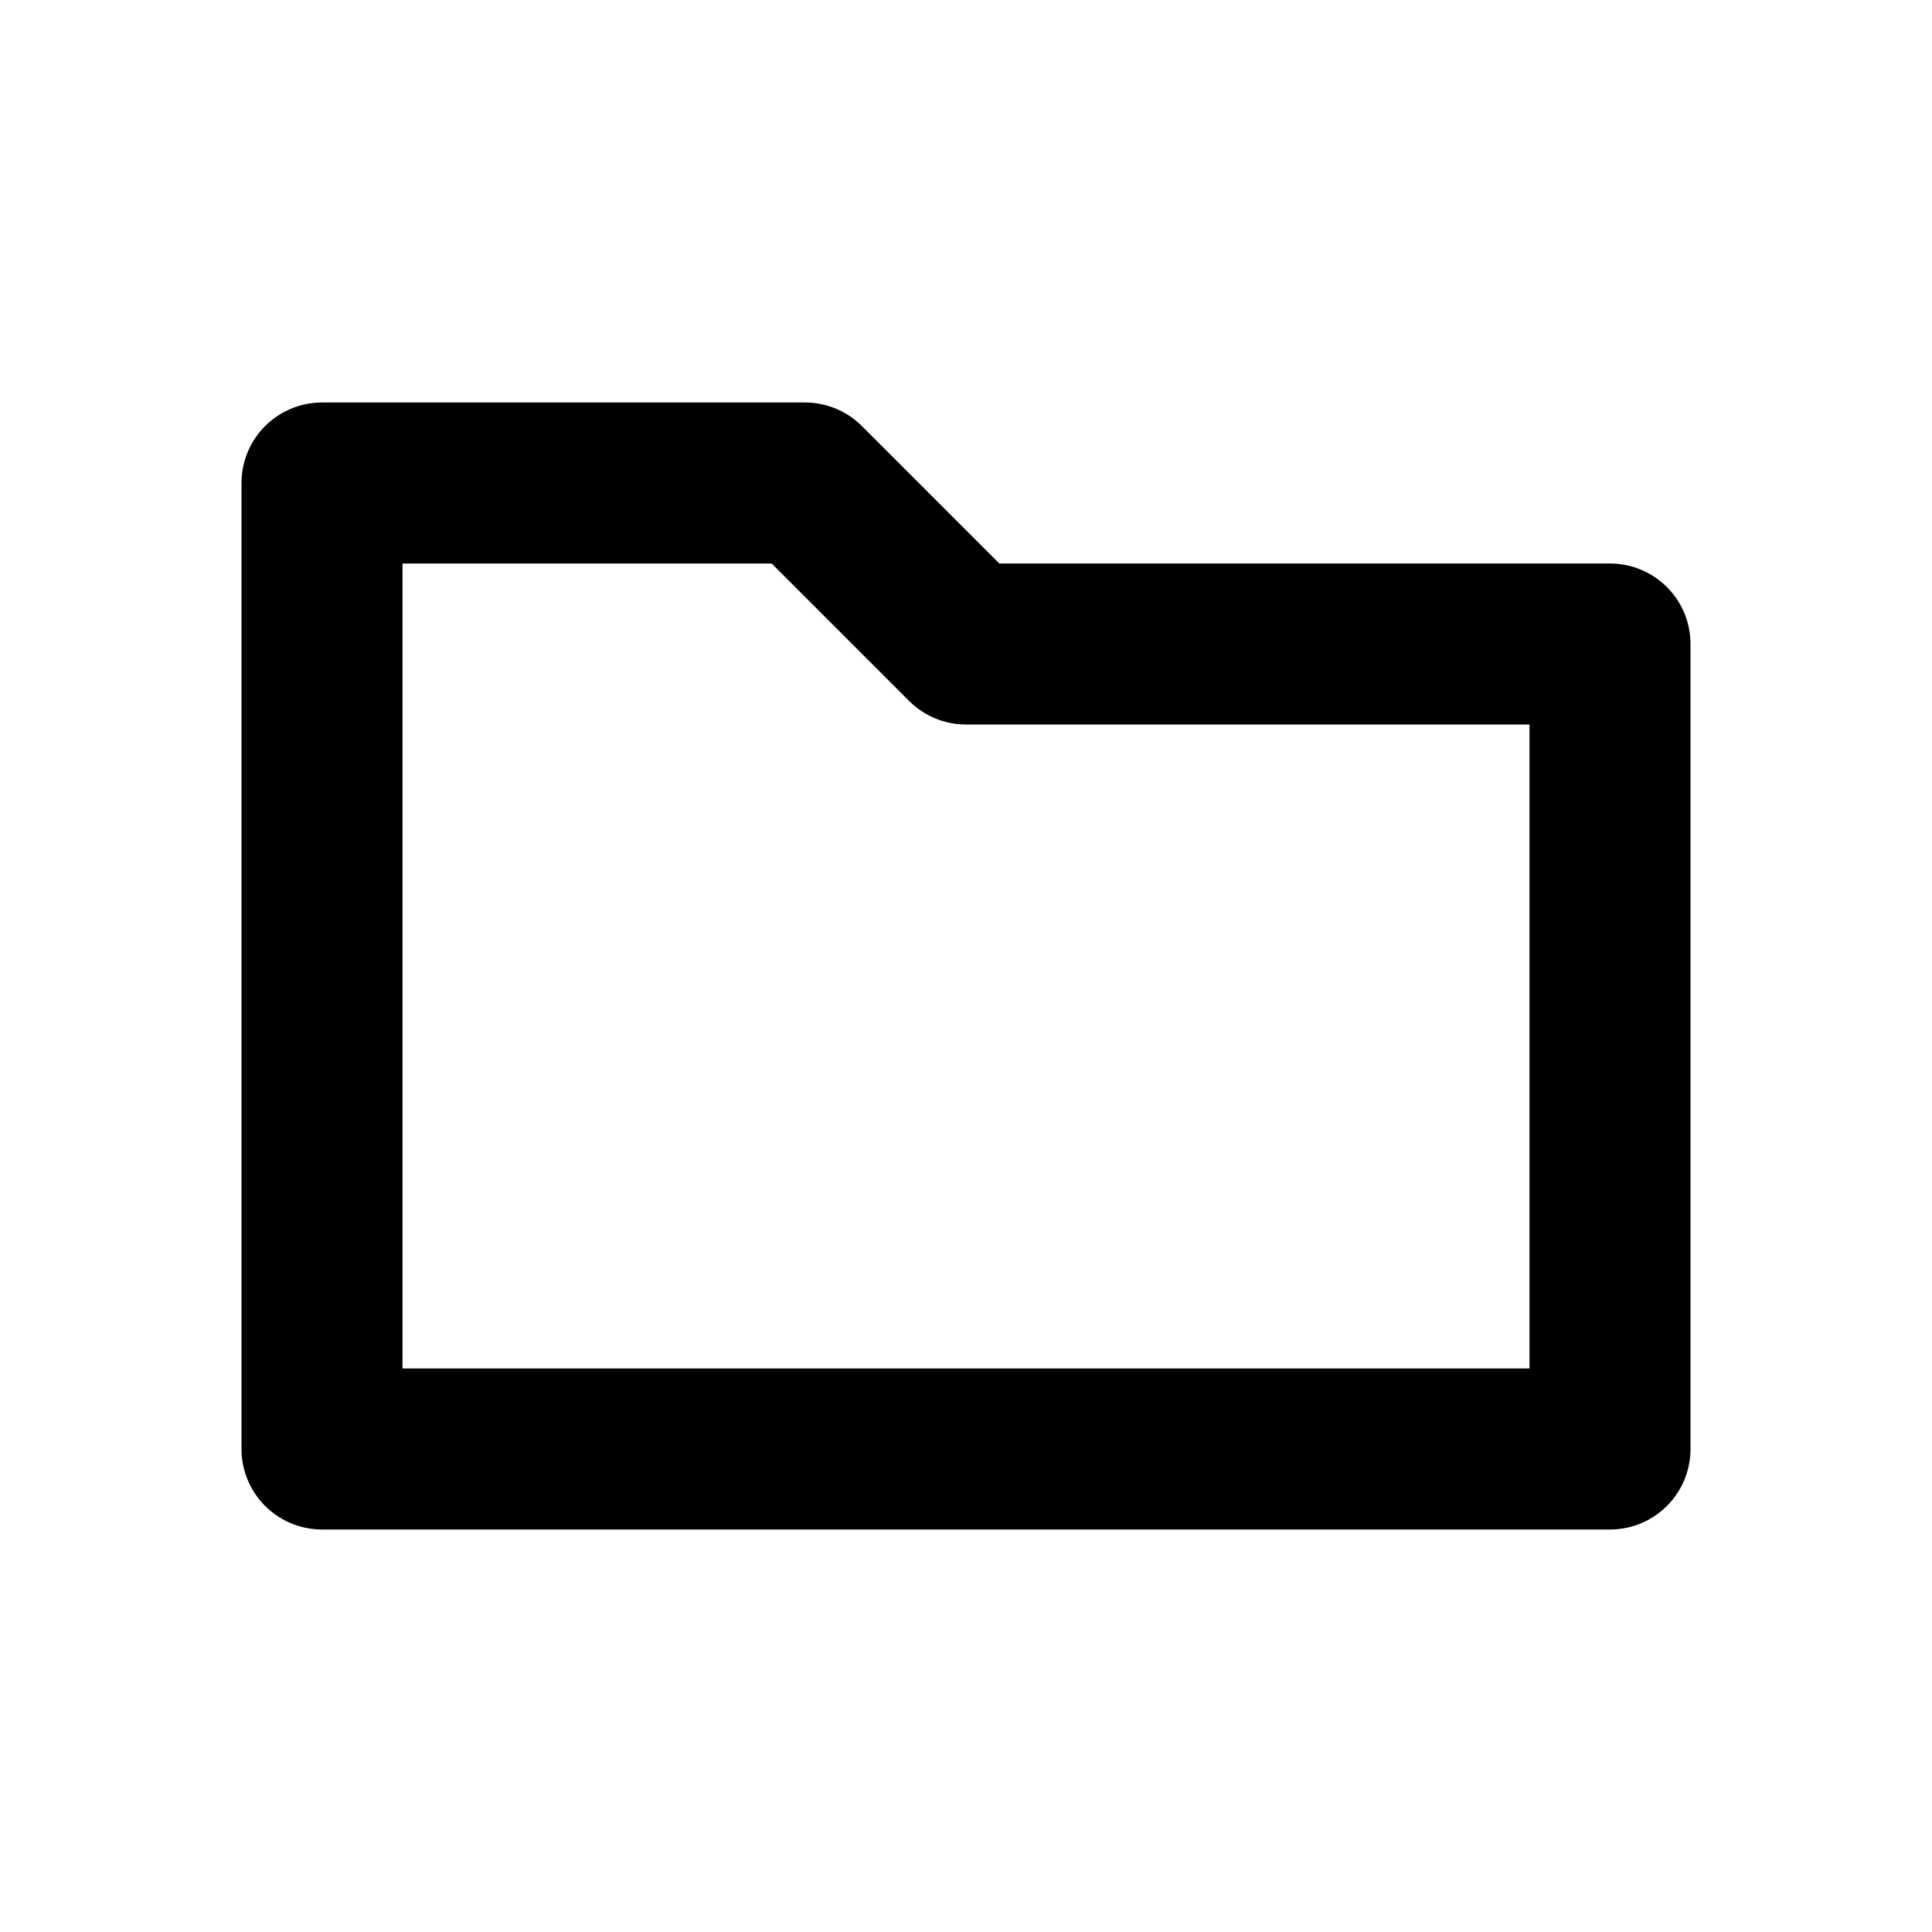
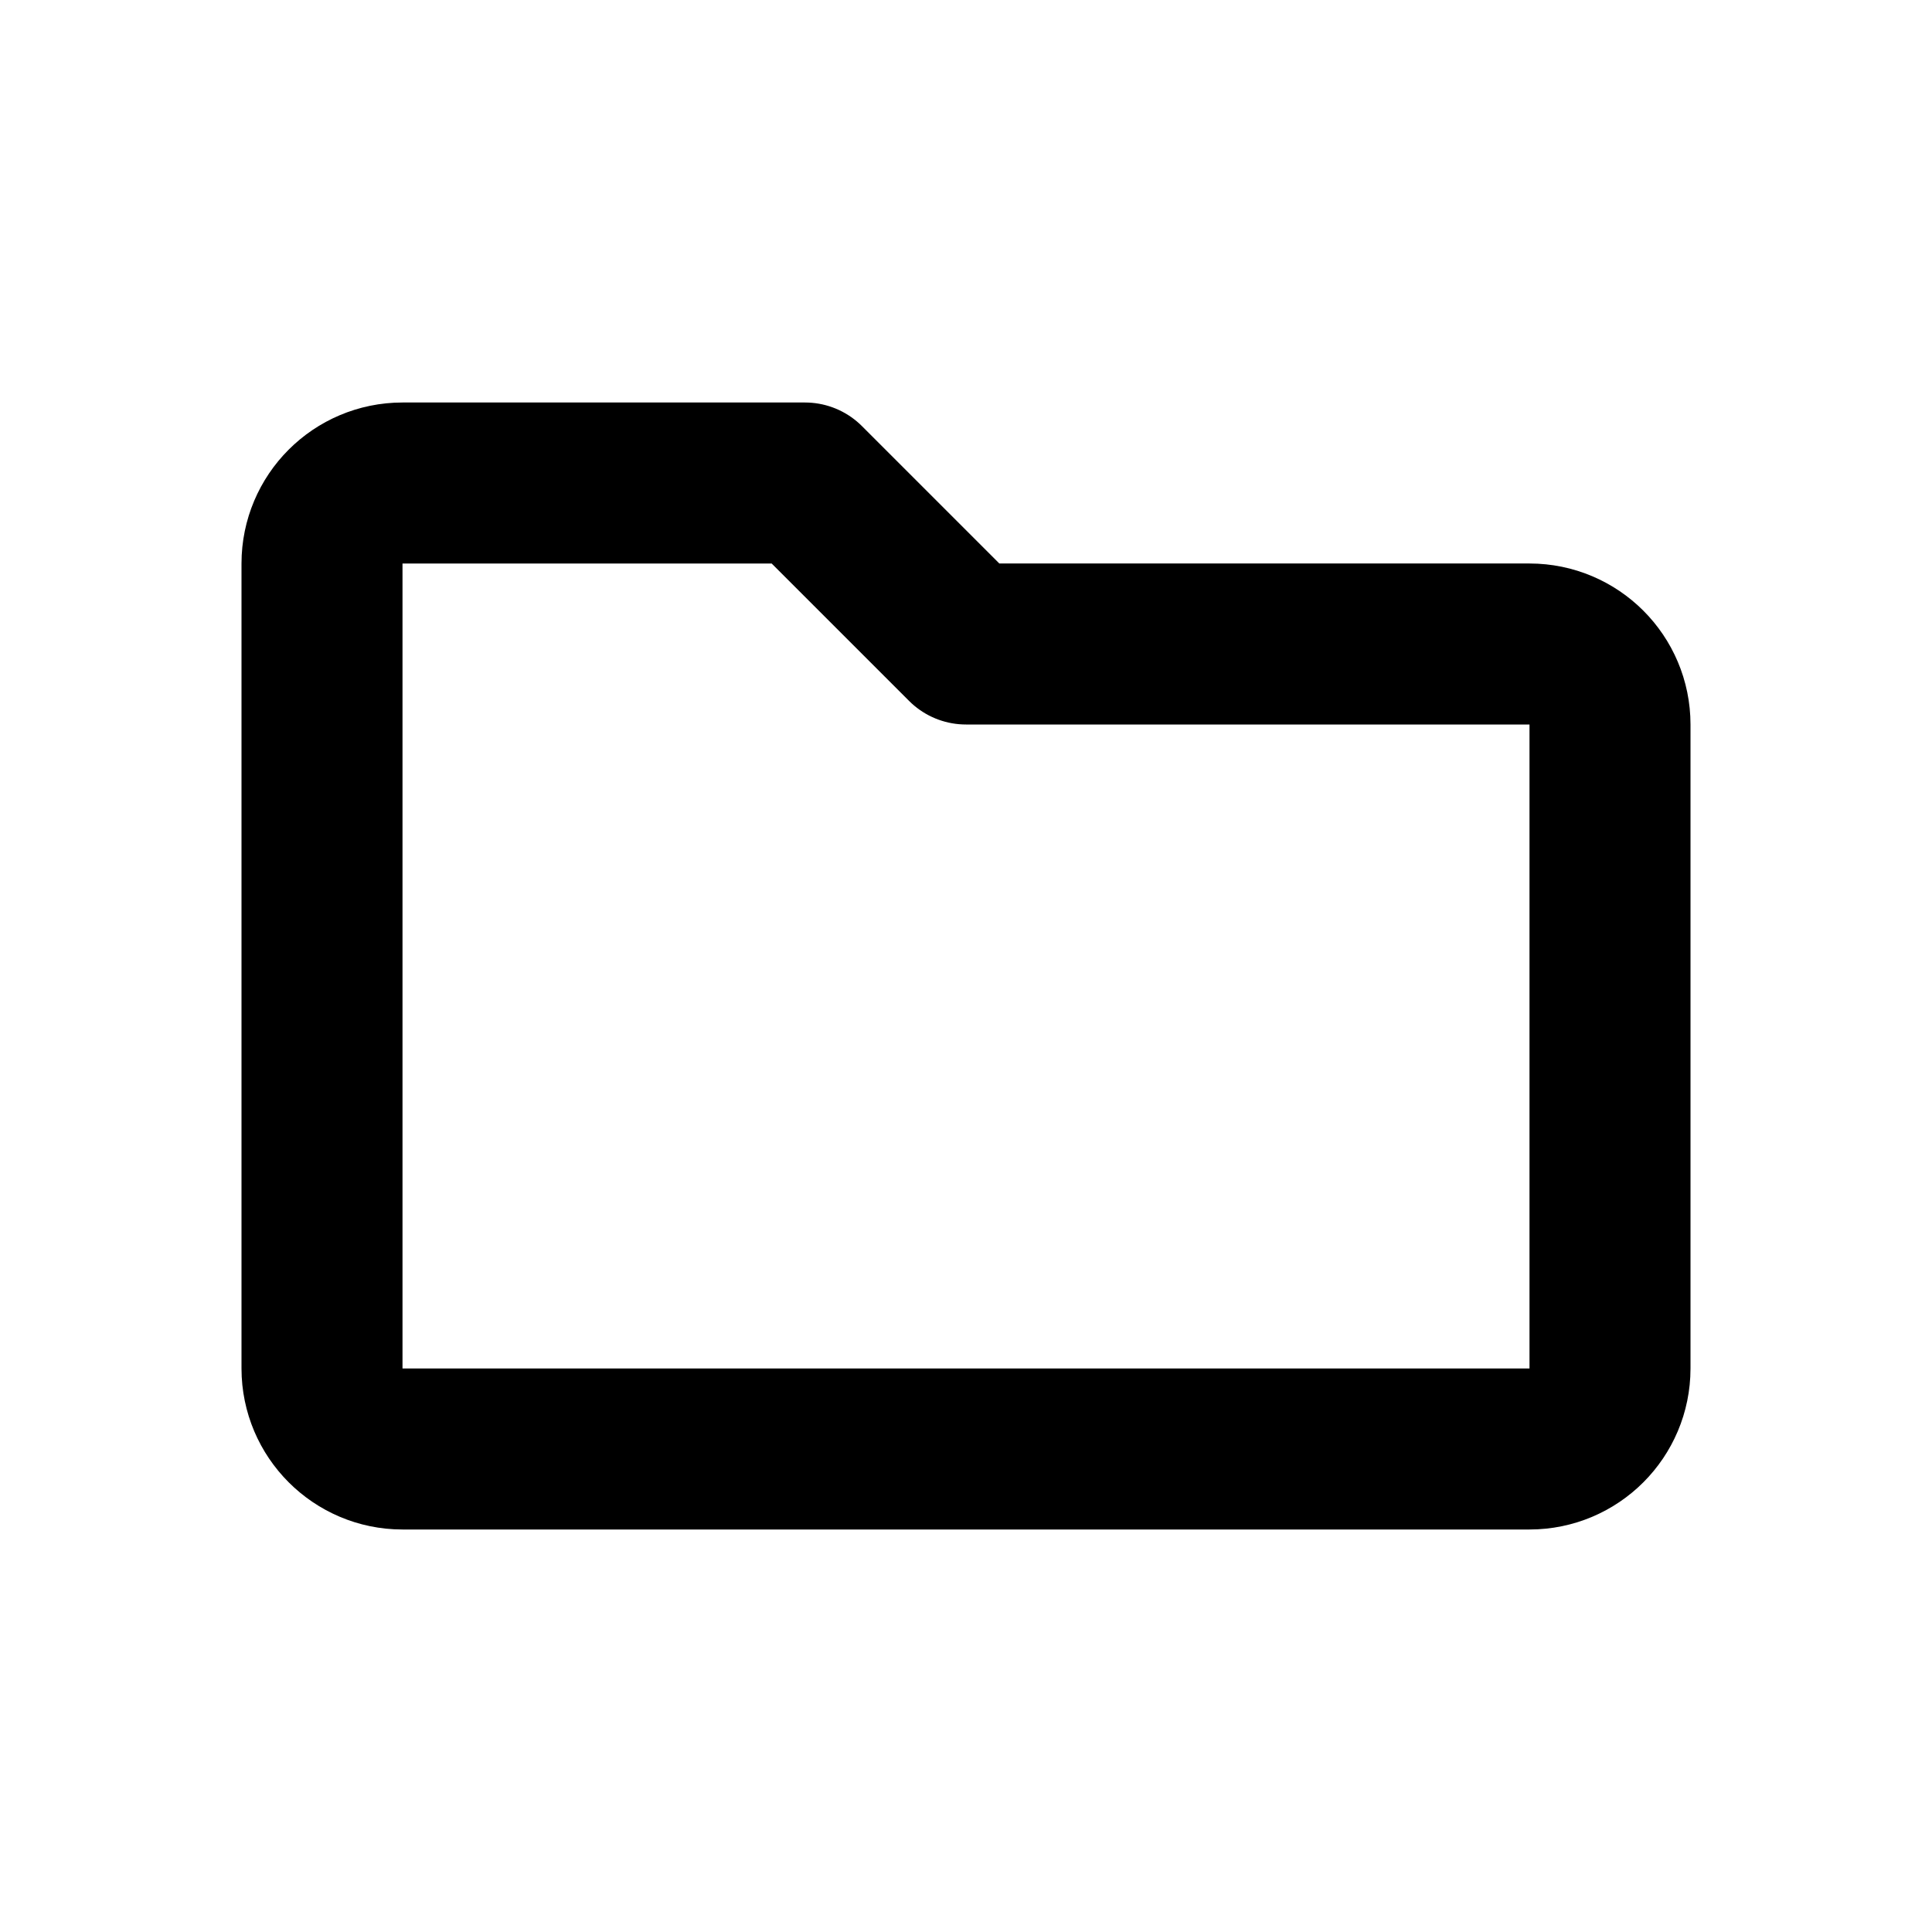
<svg xmlns="http://www.w3.org/2000/svg" width="24" height="24" viewBox="0 0 24 24" version="1.1" id="svg8">
-   <defs id="defs2" />
-   <path id="path2" style="fill:none;stroke:#000000;stroke-width:2;stroke-linecap:round;stroke-linejoin:round;stroke-miterlimit:4;stroke-dasharray:none;stroke-opacity:1" d="m 20,8 h -8 m 8,10 V 8 M 4,18 H 20 M 4,6 V 18 M 10,6 H 4 m 8,2 -2,-2" />
-   <path style="fill:none;stroke:none;stroke-width:0;stroke-linecap:round;stroke-linejoin:round;stroke-miterlimit:4;stroke-dasharray:none;stroke-opacity:1" d="M 0,24 H 24 V 0 H 0 Z" id="path1" />
+   <defs id="defs2">
+     <pattern id="EMFhbasepattern" patternUnits="userSpaceOnUse" width="6" height="6" x="0" y="0" />
+   </defs>
+   <path id="path2" style="fill:none;stroke:#000000;stroke-width:2;stroke-linecap:round;stroke-linejoin:round;stroke-miterlimit:4;stroke-dasharray:none;stroke-opacity:1" d="M 5,6 C 4.448,6 4,6.448 4,7 v 10 c 8.34e-5,0.551 0.449,1 1,1 h 14 c 0.552,0 1,-0.448 1,-1 V 9 C 20,8.448 19.552,8 19,8 H 12 L 10,6 Z" />
+   <path style="fill:none;stroke:none;stroke-width:0;stroke-linecap:round;stroke-linejoin:round;stroke-miterlimit:4;stroke-dasharray:none;stroke-opacity:1" d="M 0,0 H 24 V 24 H 0 Z" id="path1" />
</svg>
